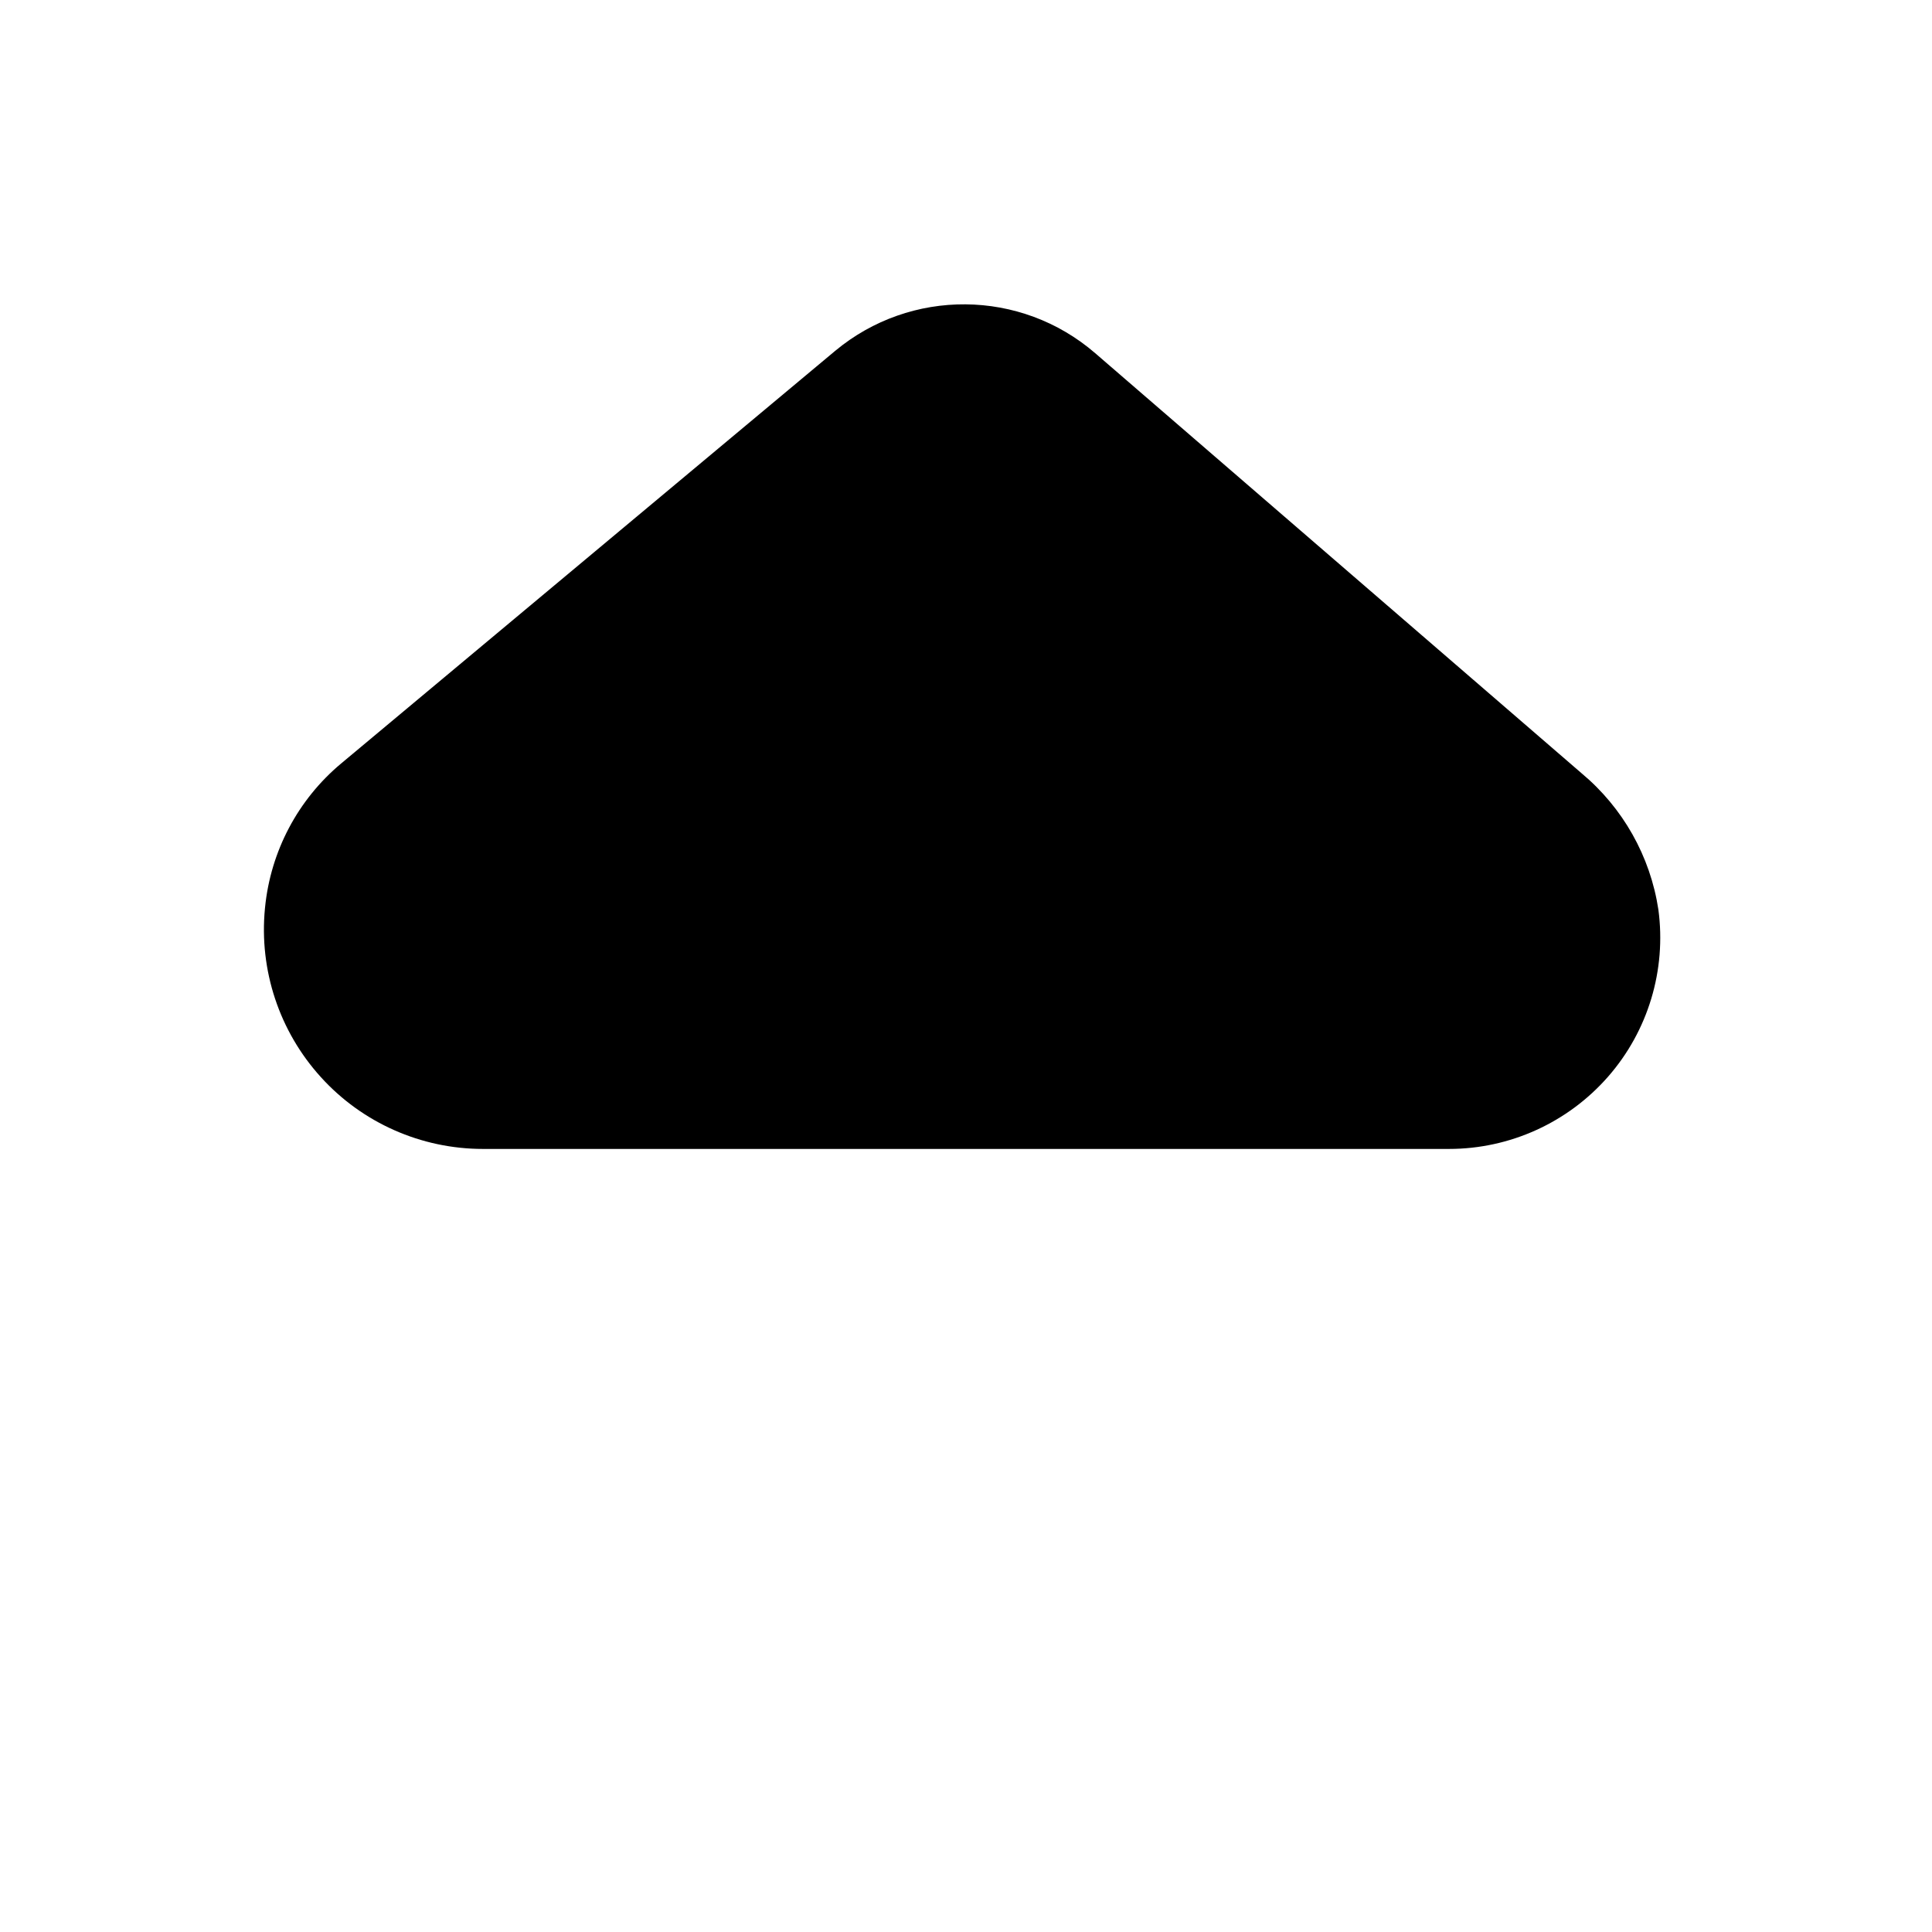
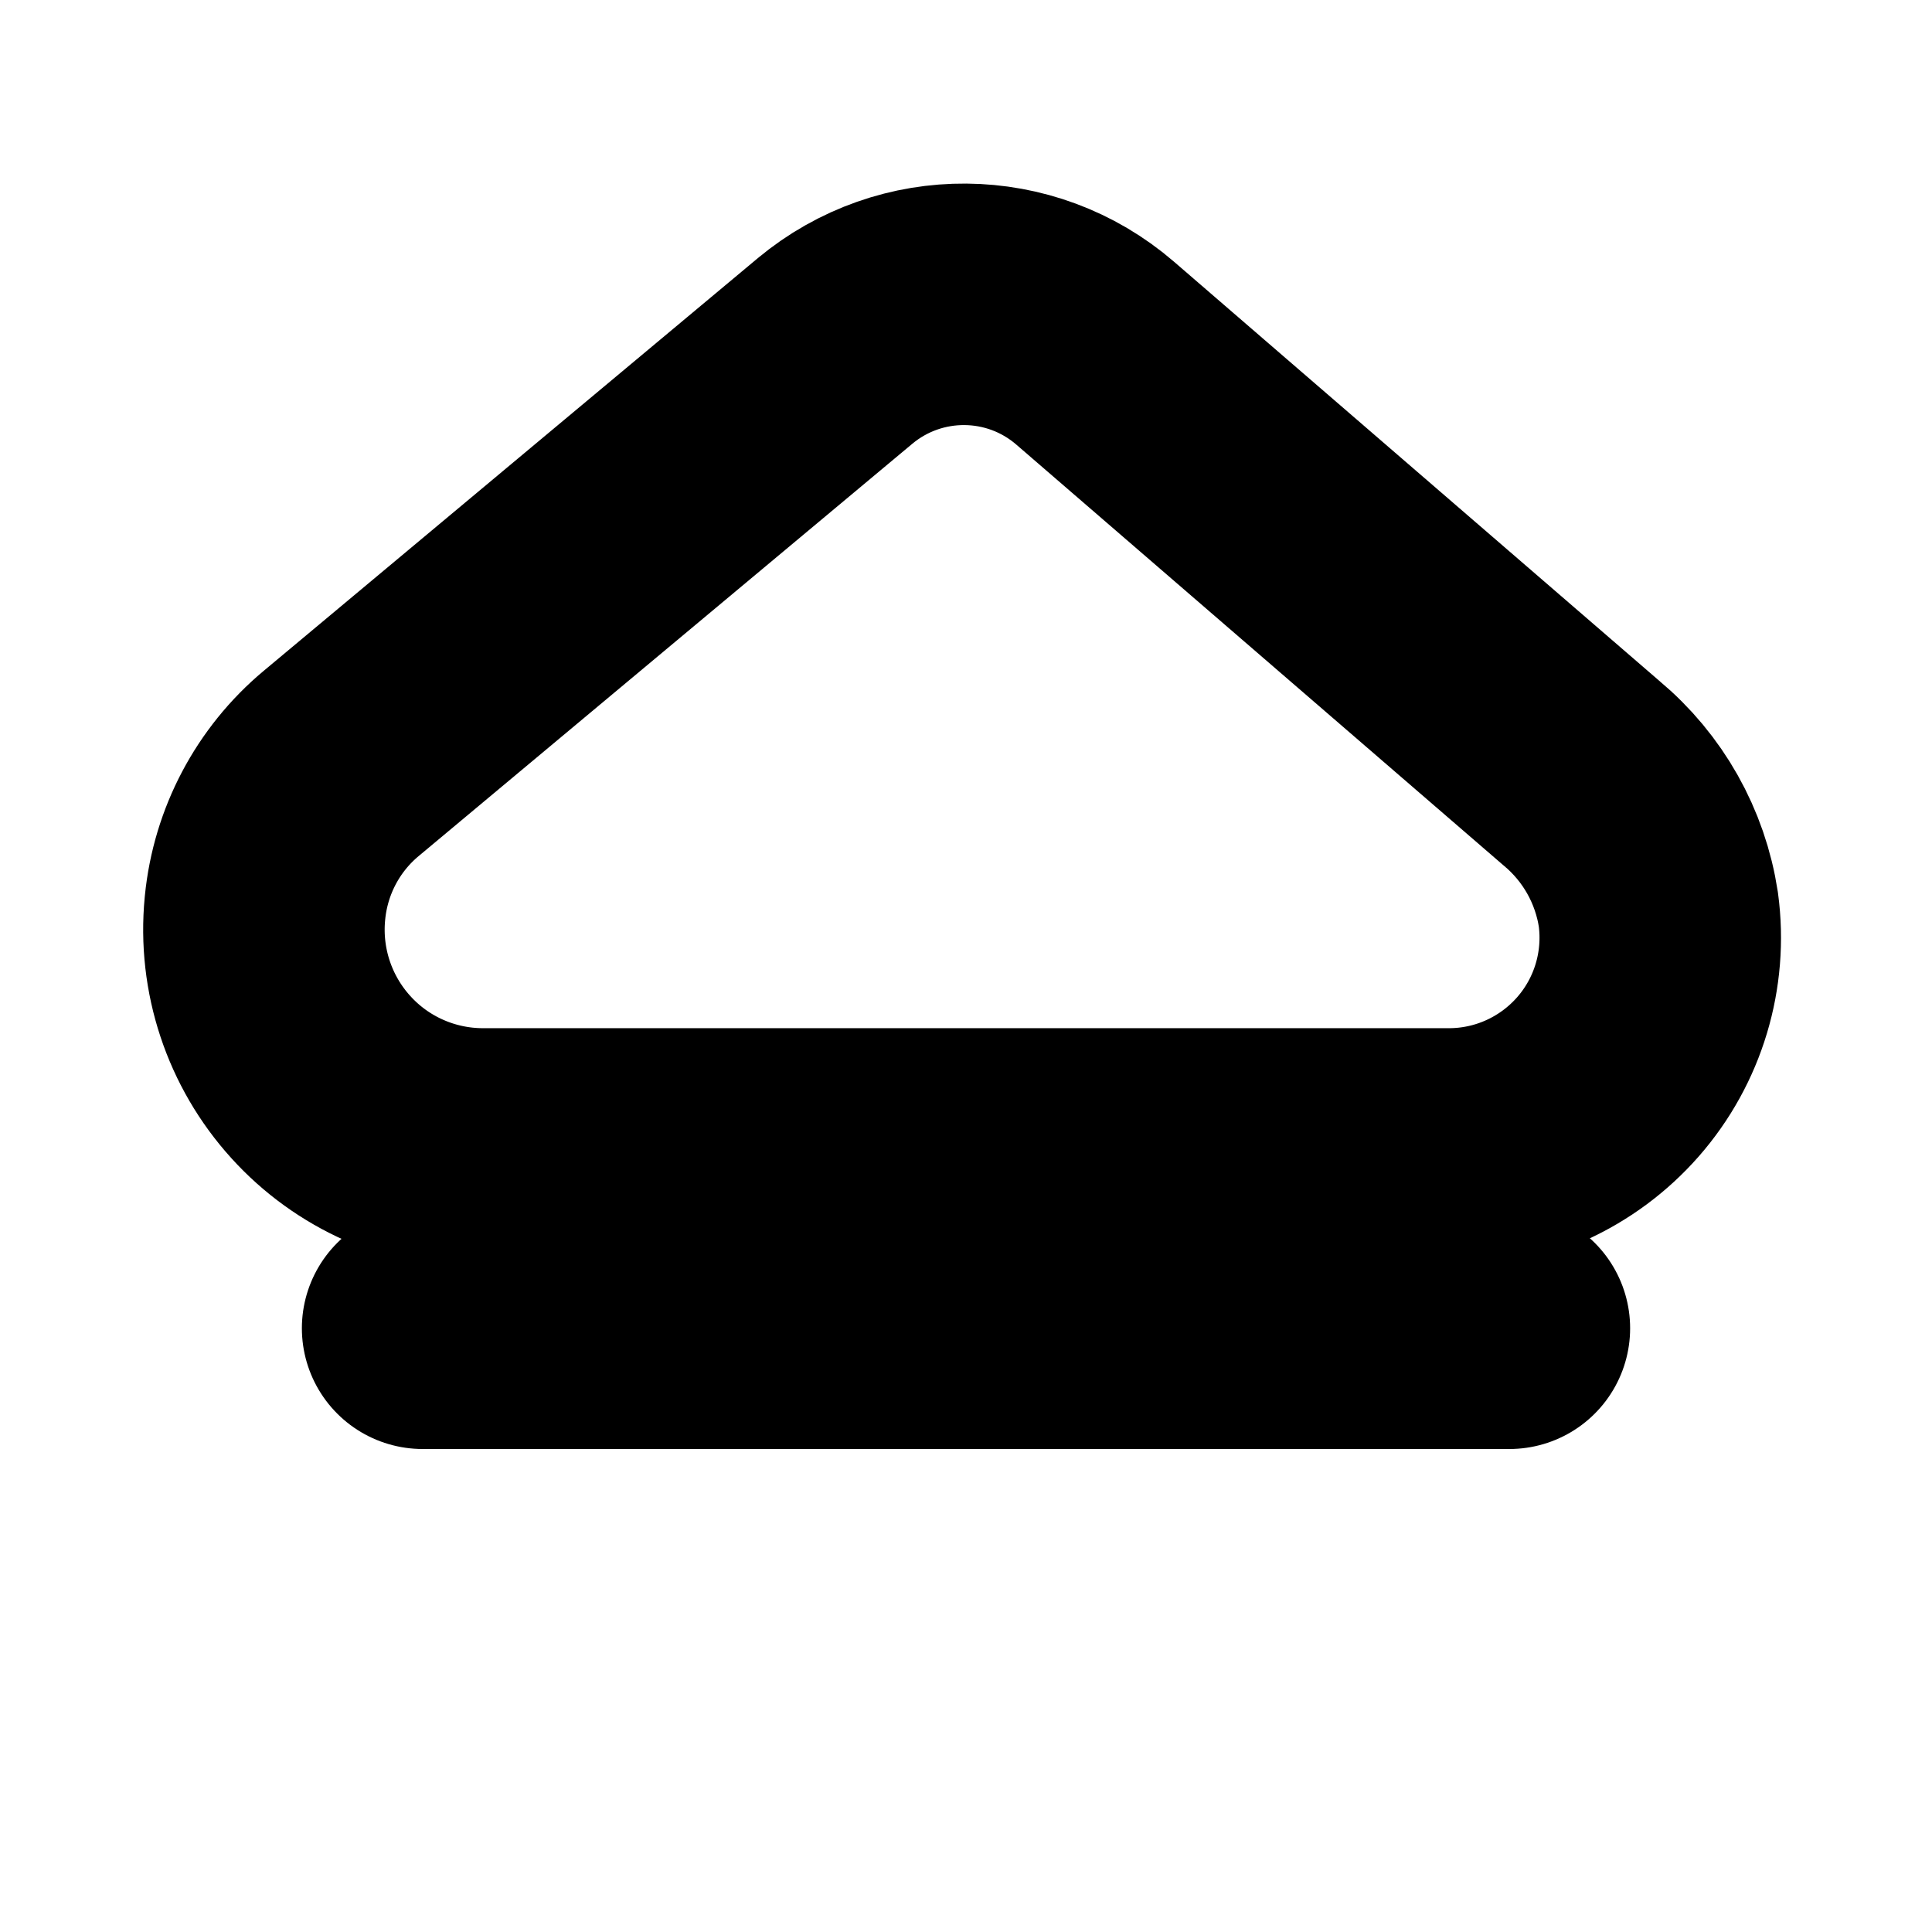
<svg xmlns:ns0="https://www.gtk.org/grappa" width="16" height="16" ns0:version="1" ns0:keywords="media playback eject">
-   <path d="M 6.915 2.907 L 2.825 6.323 C 2.467 6.622, 2.241 7.05, 2.195 7.515 L 2.194 7.525 C 2.145 8.034, 2.313 8.541, 2.657 8.92 C 3 9.299, 3.488 9.515, 4 9.515 L 12 9.515 C 12.504 9.515, 12.984 9.297, 13.317 8.917 C 13.649 8.538, 13.801 8.033, 13.734 7.533 C 13.667 7.091, 13.44 6.689, 13.097 6.403 L 9.07 2.925 C 8.453 2.392, 7.541 2.385, 6.915 2.907" id="path0" stroke="none" fill-rule="winding" fill="rgb(0,0,0)" class="foreground-fill" />
-   <path d="M 3.5 11 L 12.5 11 O 14 11, 14 12.5, 0.707 O 14 14, 12.5 14, 0.707 L 3.5 14 O 2 14, 2 12.5, 0.707 O 2 11, 3.5 11, 0.707 Z" id="path1" stroke="none" fill-rule="winding" fill="rgb(0,0,0)" class="foreground-fill" />
+   <path d="M 6.915 2.907 L 2.825 6.323 C 2.467 6.622, 2.241 7.05, 2.195 7.515 L 2.194 7.525 C 2.145 8.034, 2.313 8.541, 2.657 8.92 C 3 9.299, 3.488 9.515, 4 9.515 L 12 9.515 C 12.504 9.515, 12.984 9.297, 13.317 8.917 C 13.649 8.538, 13.801 8.033, 13.734 7.533 C 13.667 7.091, 13.44 6.689, 13.097 6.403 L 9.07 2.925 C 8.453 2.392, 7.541 2.385, 6.915 2.907" id="path0" stroke-width="2" stroke-linecap="round" stroke-linejoin="round" stroke="rgb(0,0,0)" fill="none" class="foreground-stroke transparent-fill" />
+   <path d="M 3.5 11 L 12.5 11 O 14 11, 14 12.5, 0.707 O 14 14, 12.5 14, 0.707 L 3.5 14 O 2 14, 2 12.5, 0.707 O 2 11, 3.5 11, 0.707 Z" id="path1" stroke-width="2" stroke-linecap="round" stroke-linejoin="round" stroke="rgb(0,0,0)" fill="none" class="foreground-stroke transparent-fill" />
</svg>
